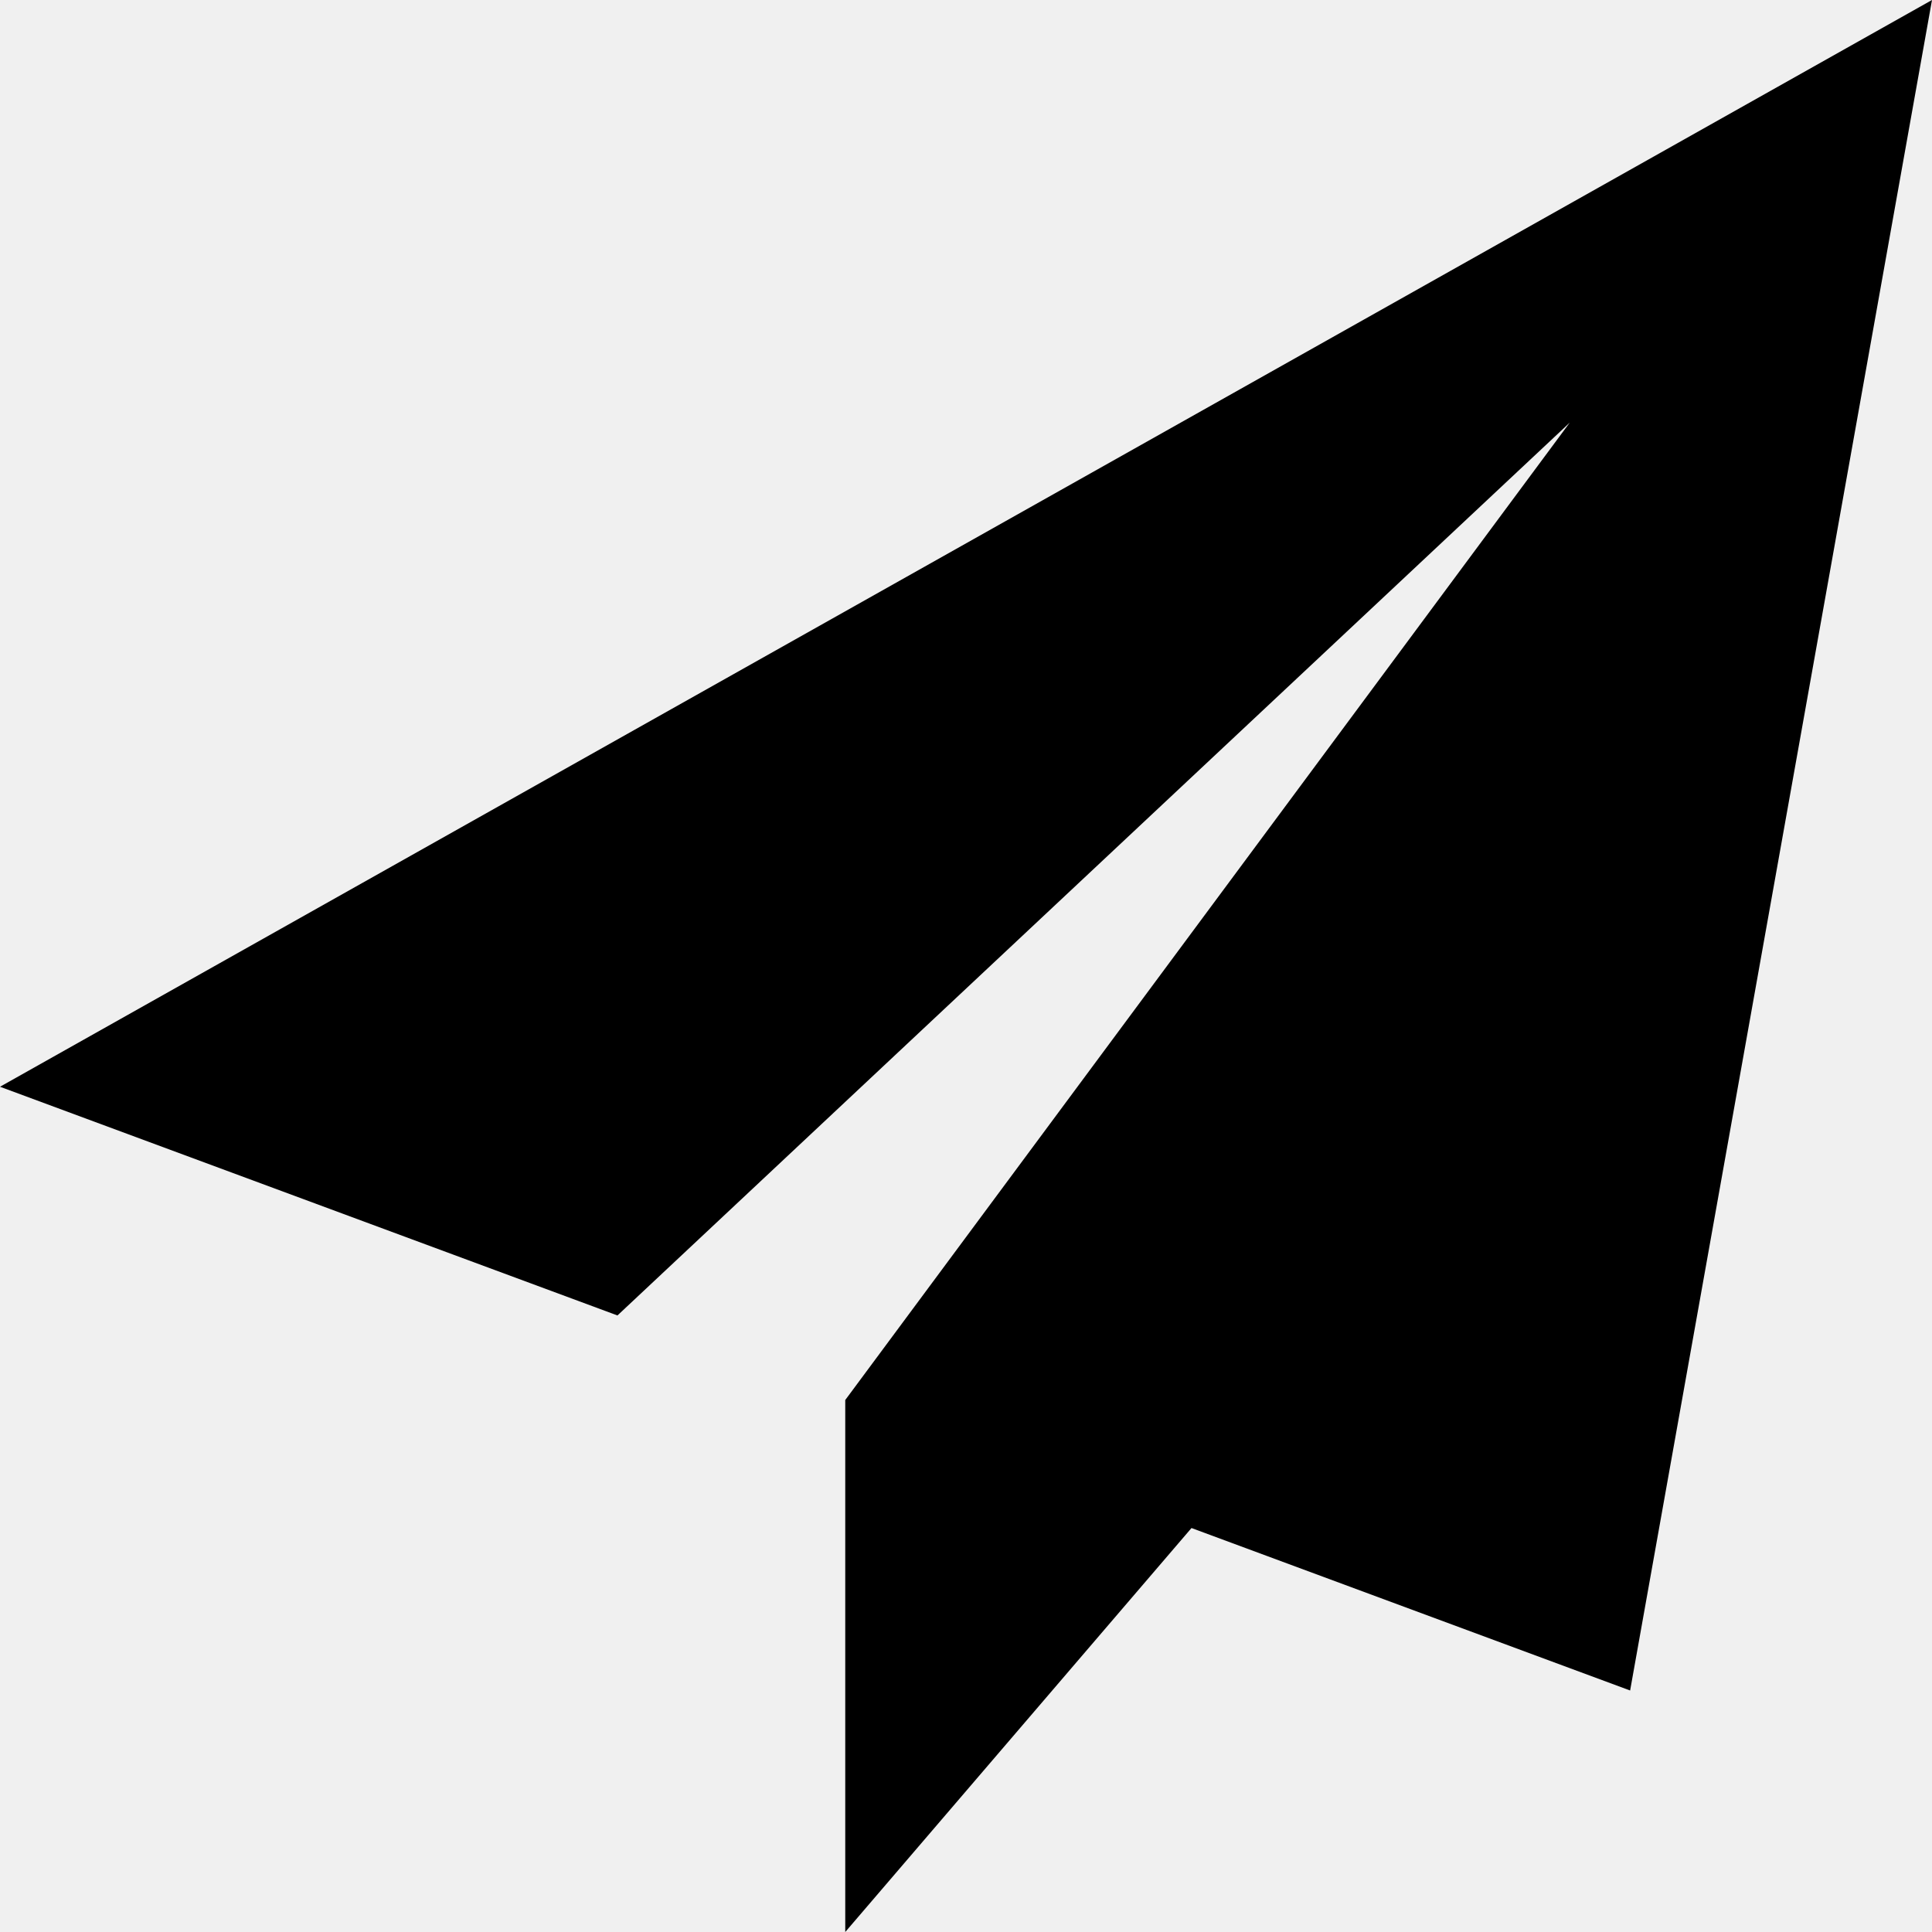
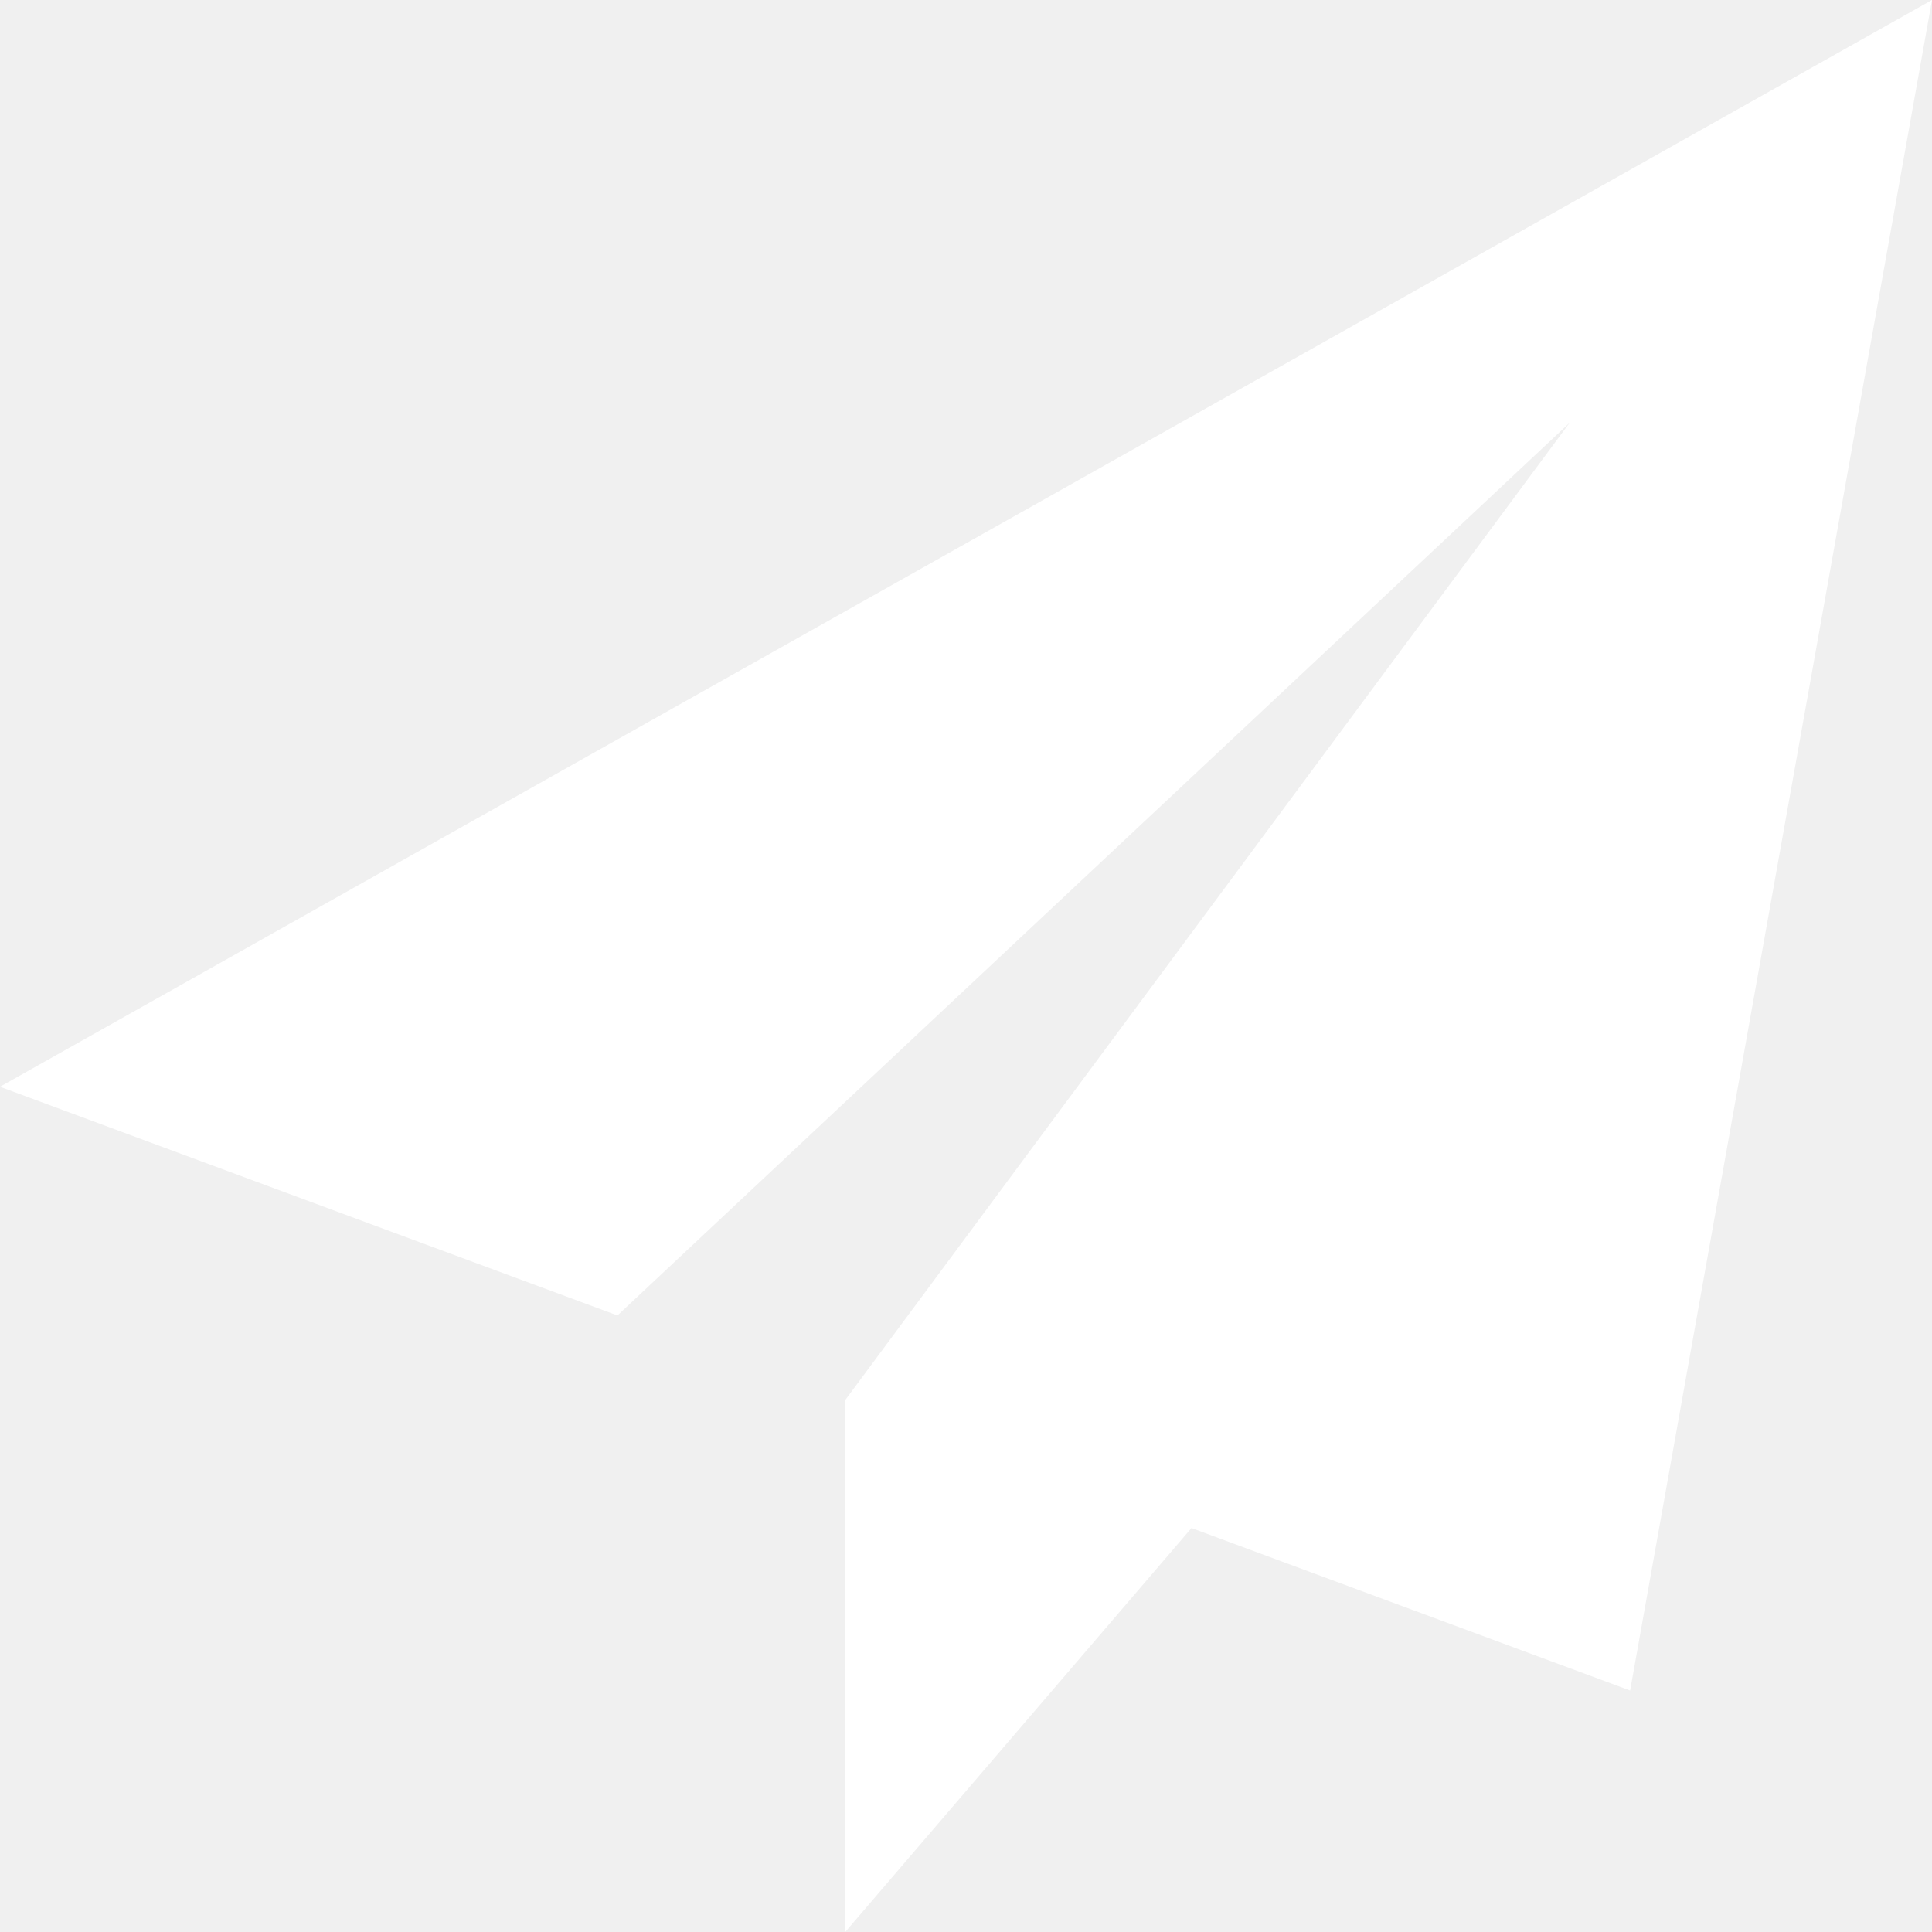
- <svg xmlns="http://www.w3.org/2000/svg" version="1.1" width="32" height="32" viewBox="0 0 32 32">
+ <svg xmlns="http://www.w3.org/2000/svg" version="1.1" width="32" height="32" fill="#FFFFFF" viewBox="0 0 32 32">
  <path d="M32 0l-32 18 10.227 3.788 15.773-14.788-11.998 16.186 0.010 0.004-0.012-0.004v8.814l5.735-6.691 7.265 2.691 5-28z" />
</svg>
